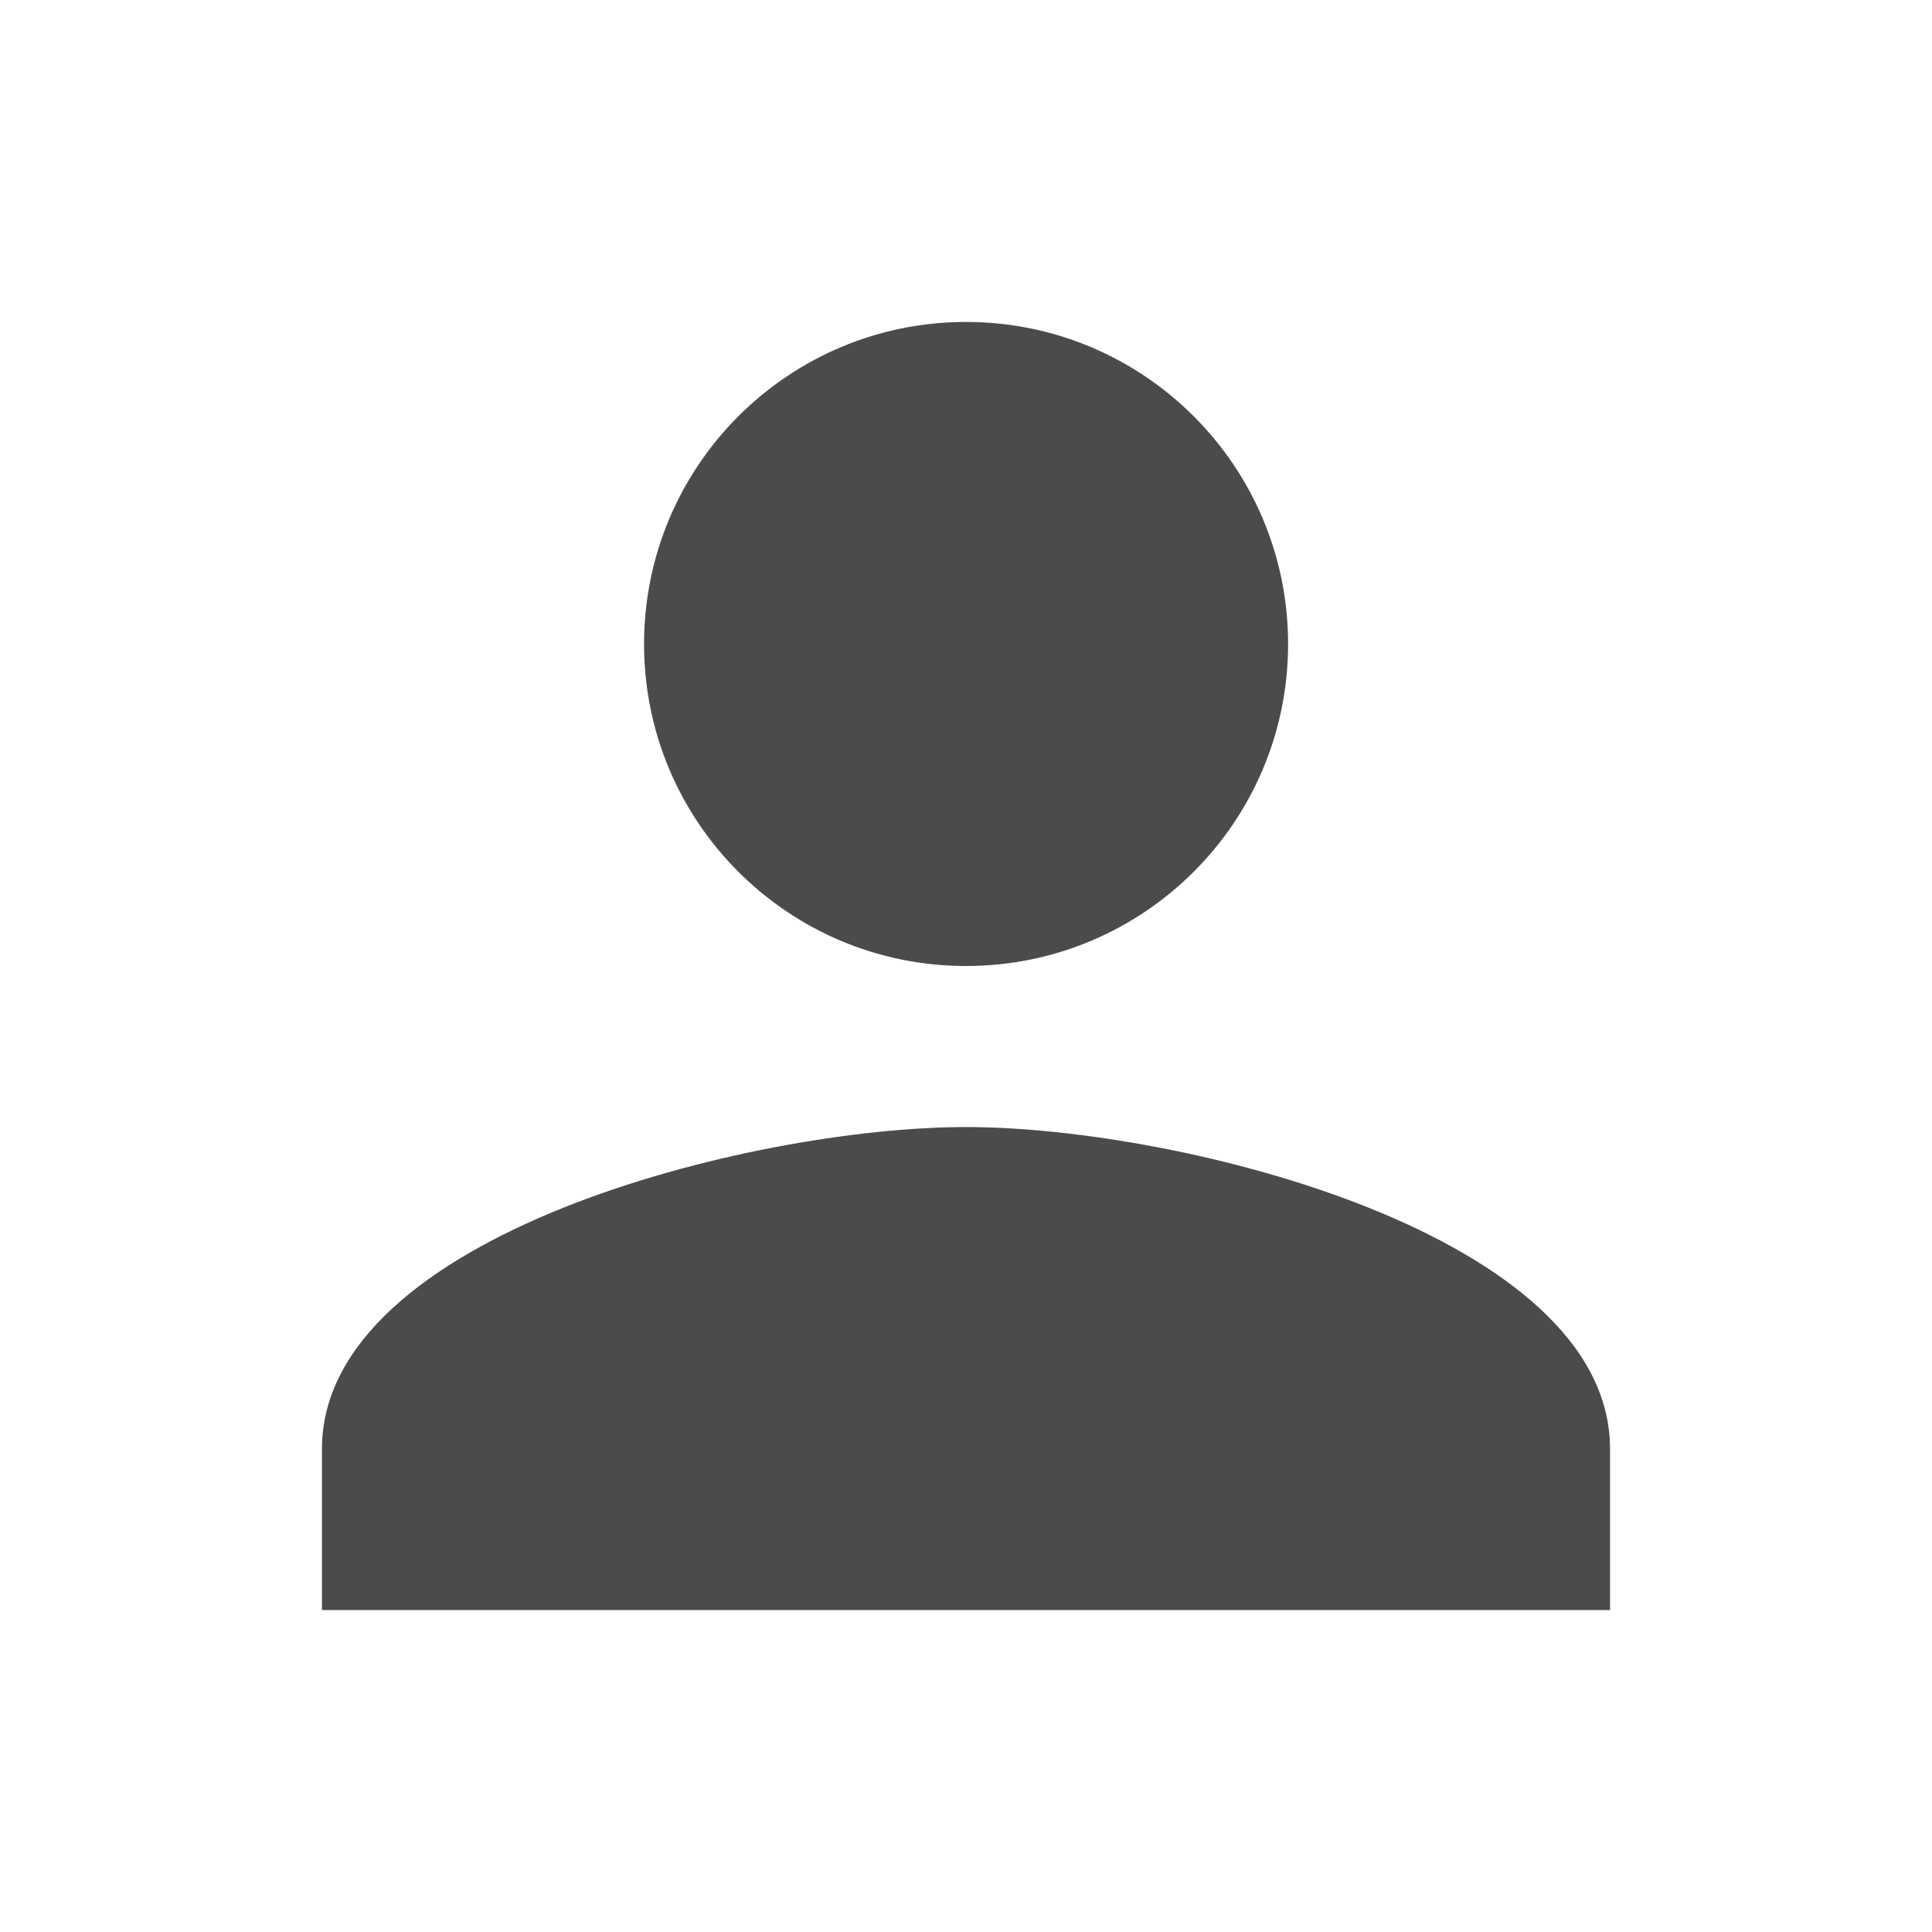
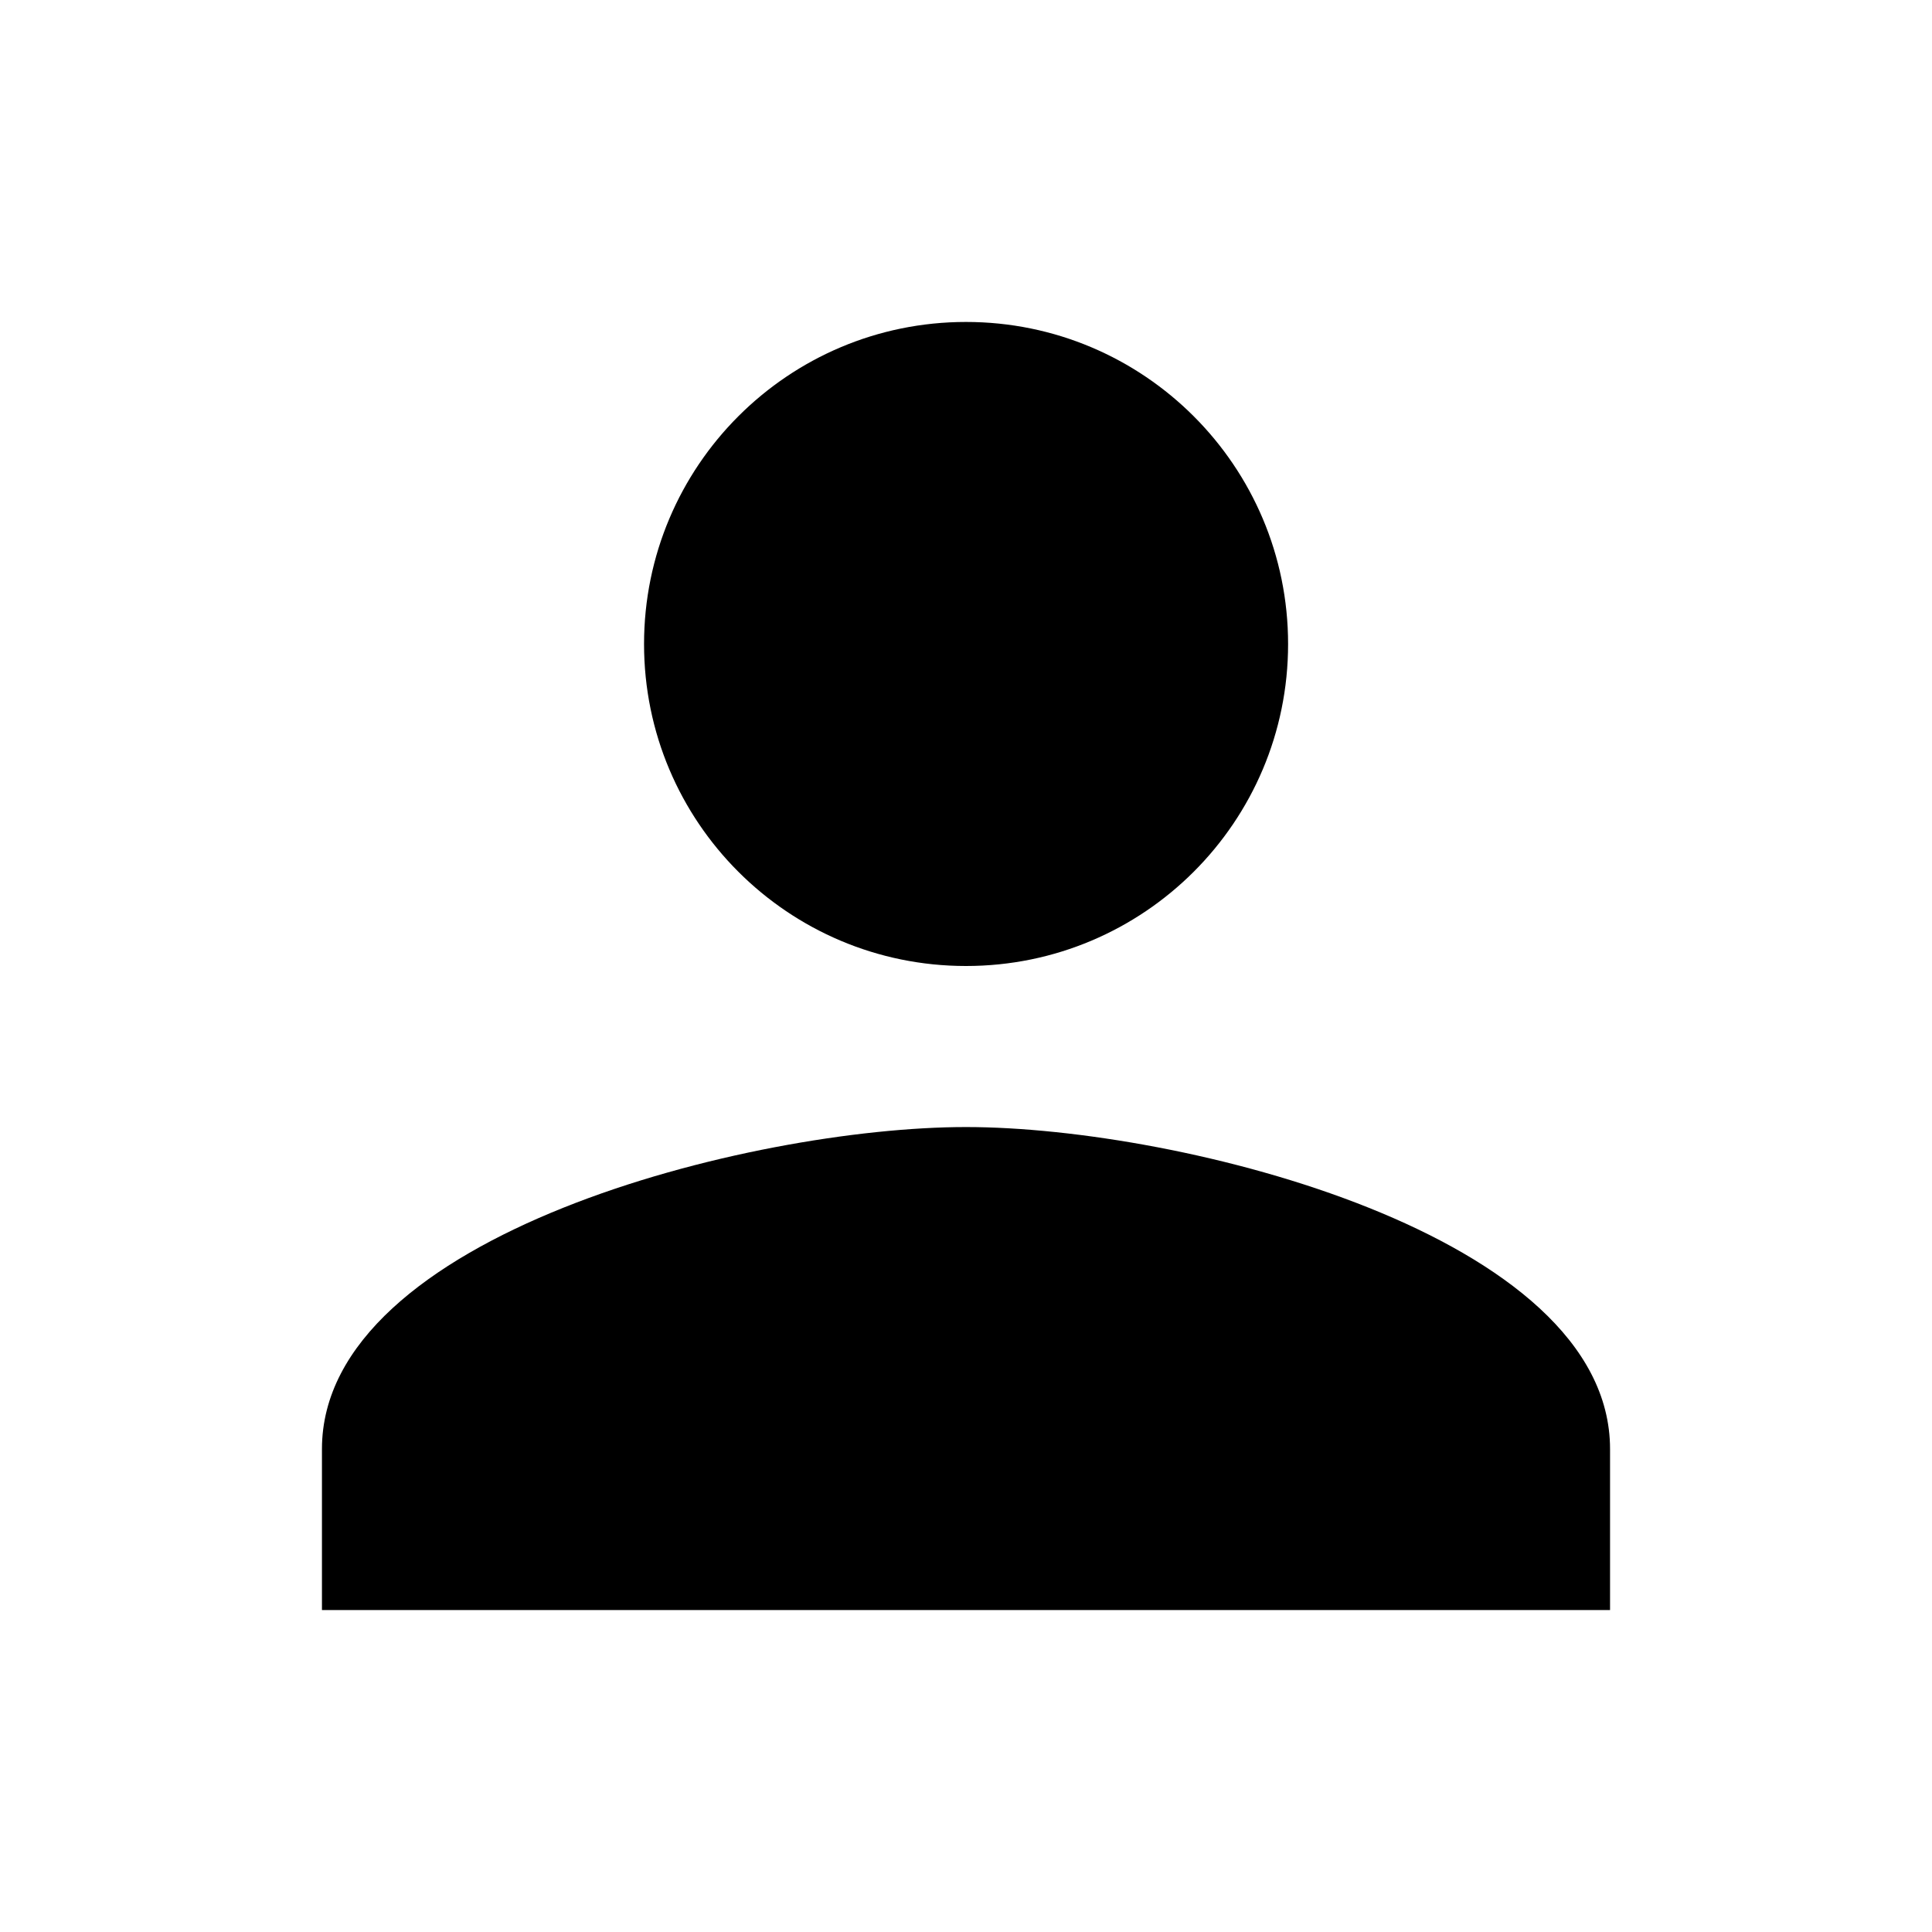
- <svg xmlns="http://www.w3.org/2000/svg" width="14" height="14" viewBox="0 0 14 14" fill="none">
-   <path d="M7 7C8.289 7 9.334 5.956 9.334 4.667C9.334 3.378 8.289 2.333 7 2.333C5.711 2.333 4.667 3.378 4.667 4.667C4.667 5.956 5.711 7 7 7ZM7 8.167C5.443 8.167 2.333 8.948 2.333 10.5V11.667H11.667V10.5C11.667 8.948 8.558 8.167 7 8.167Z" fill="#4B4B4B" />
+ <svg xmlns="http://www.w3.org/2000/svg" width="14" height="14" viewBox="0 0 14 14" fill="current">
+   <path d="M7 7C8.289 7 9.334 5.956 9.334 4.667C9.334 3.378 8.289 2.333 7 2.333C5.711 2.333 4.667 3.378 4.667 4.667C4.667 5.956 5.711 7 7 7ZM7 8.167C5.443 8.167 2.333 8.948 2.333 10.5V11.667H11.667V10.5C11.667 8.948 8.558 8.167 7 8.167Z" fill="current" />
</svg>
